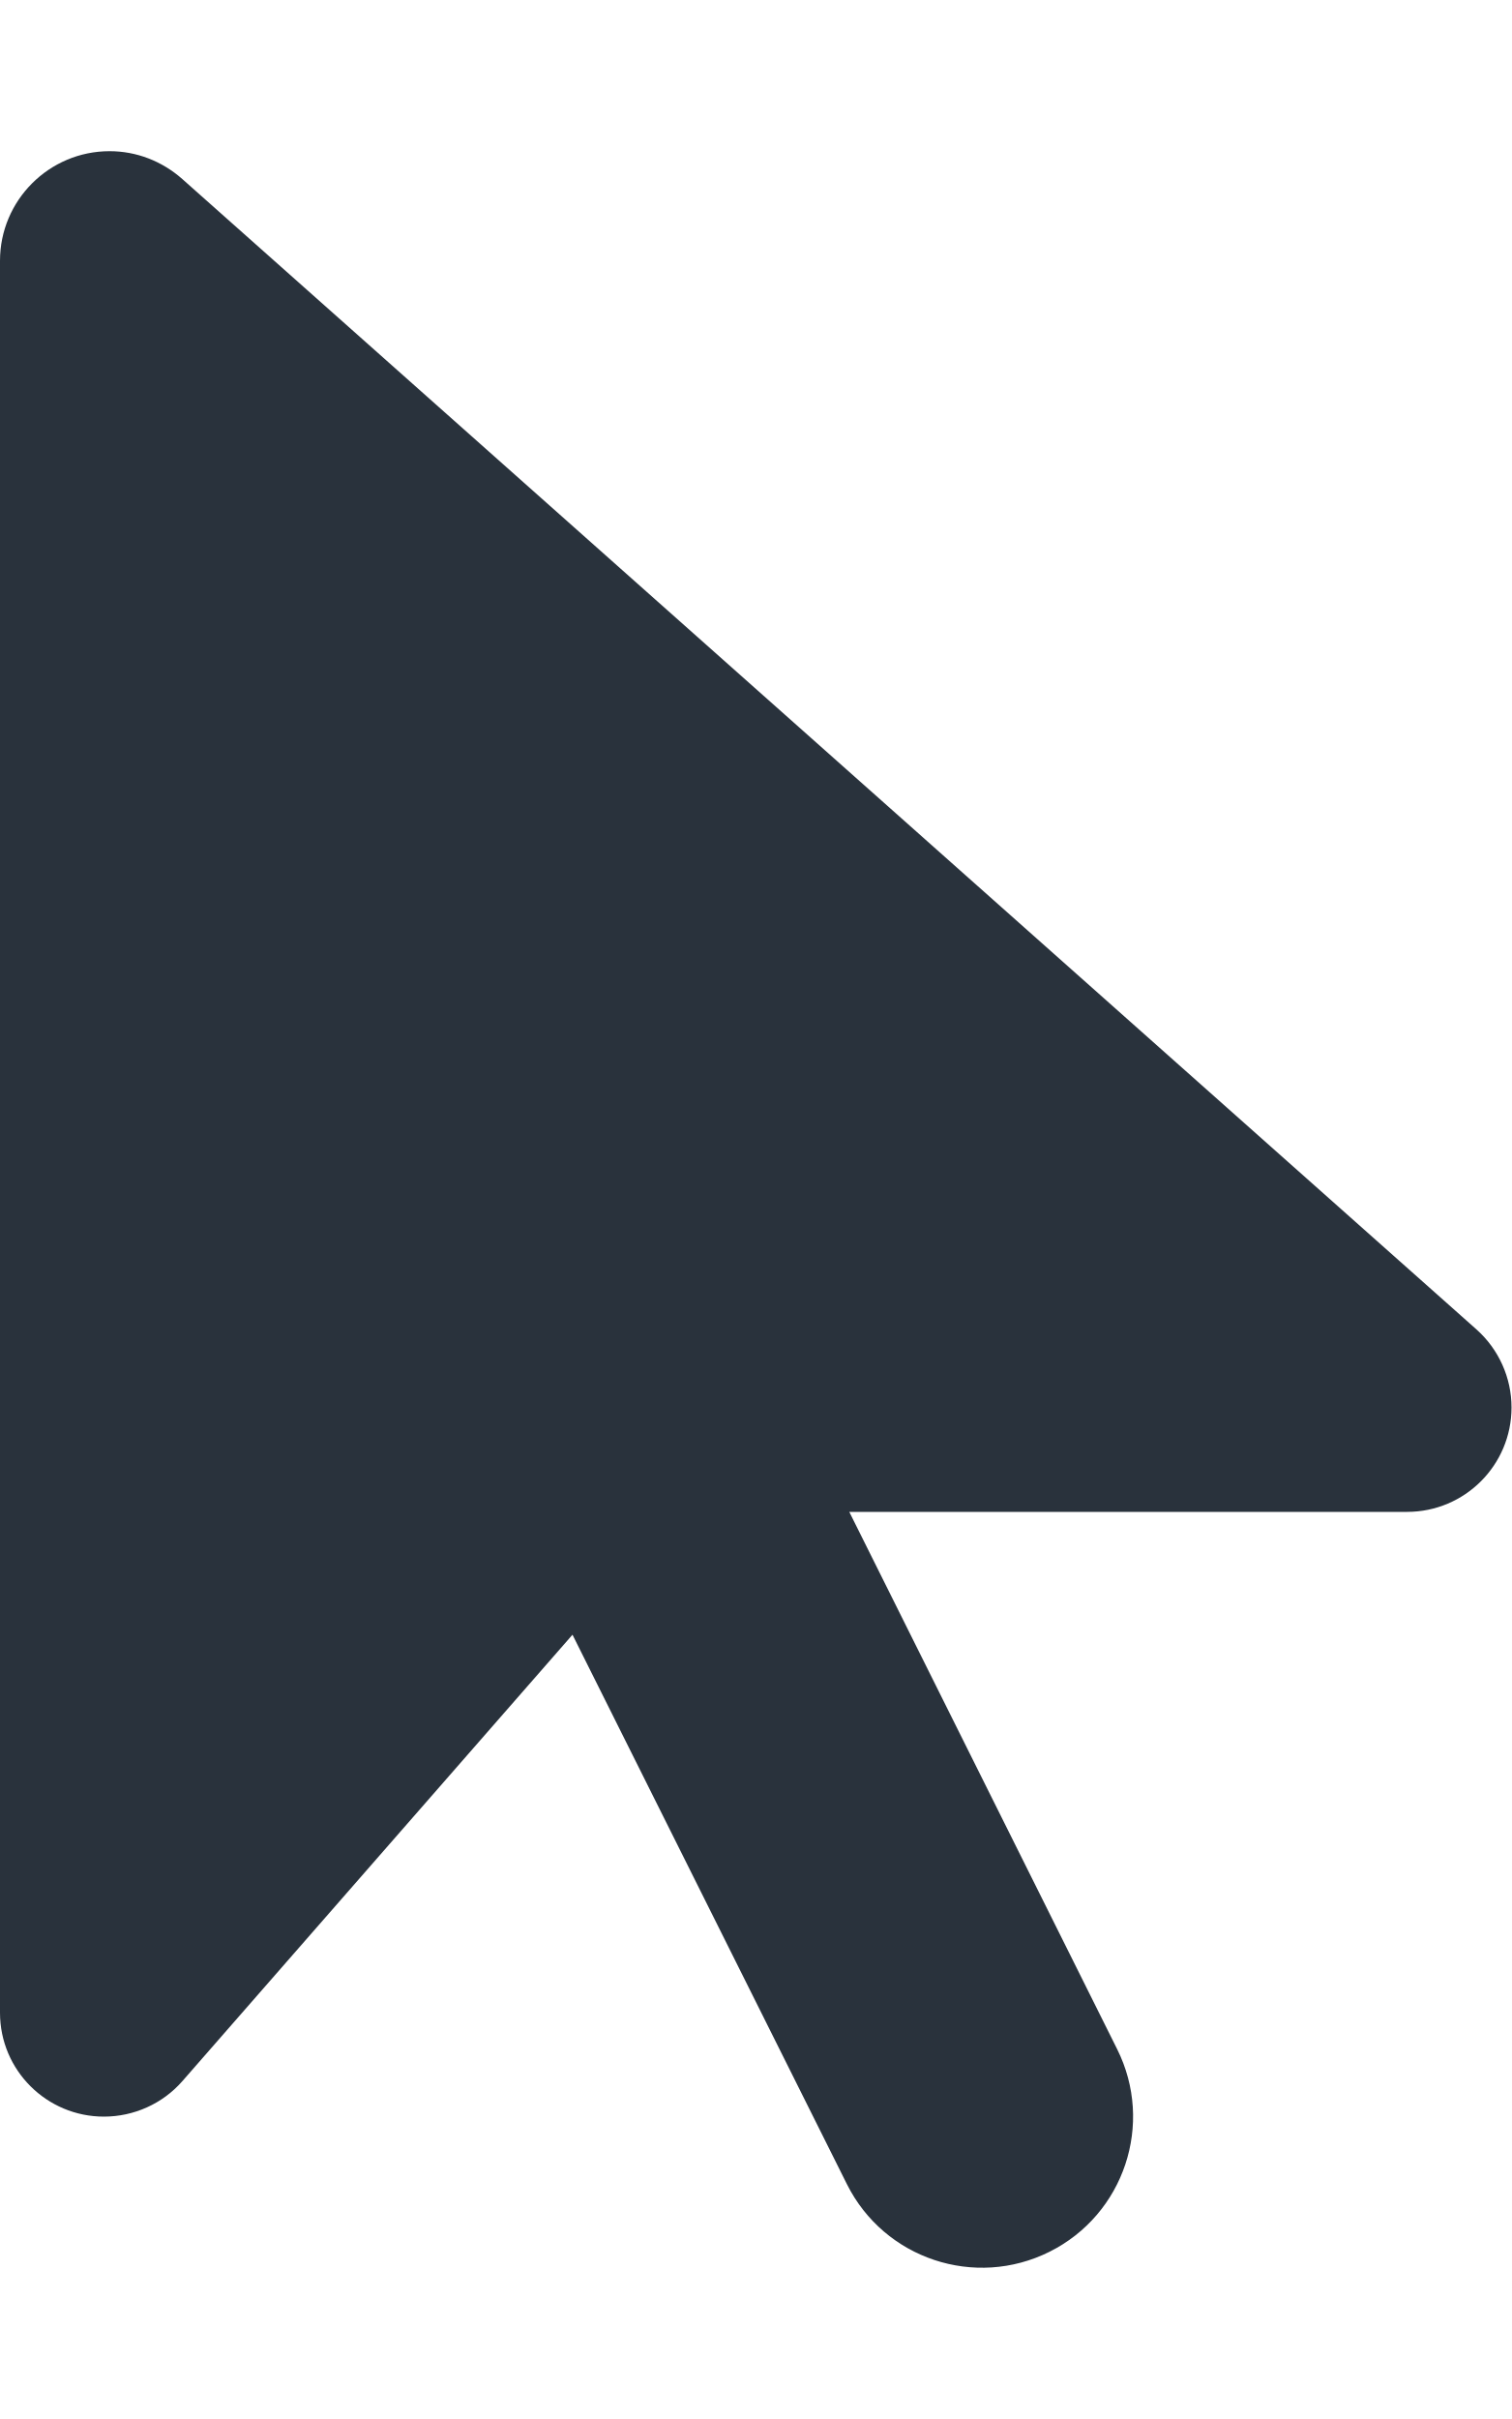
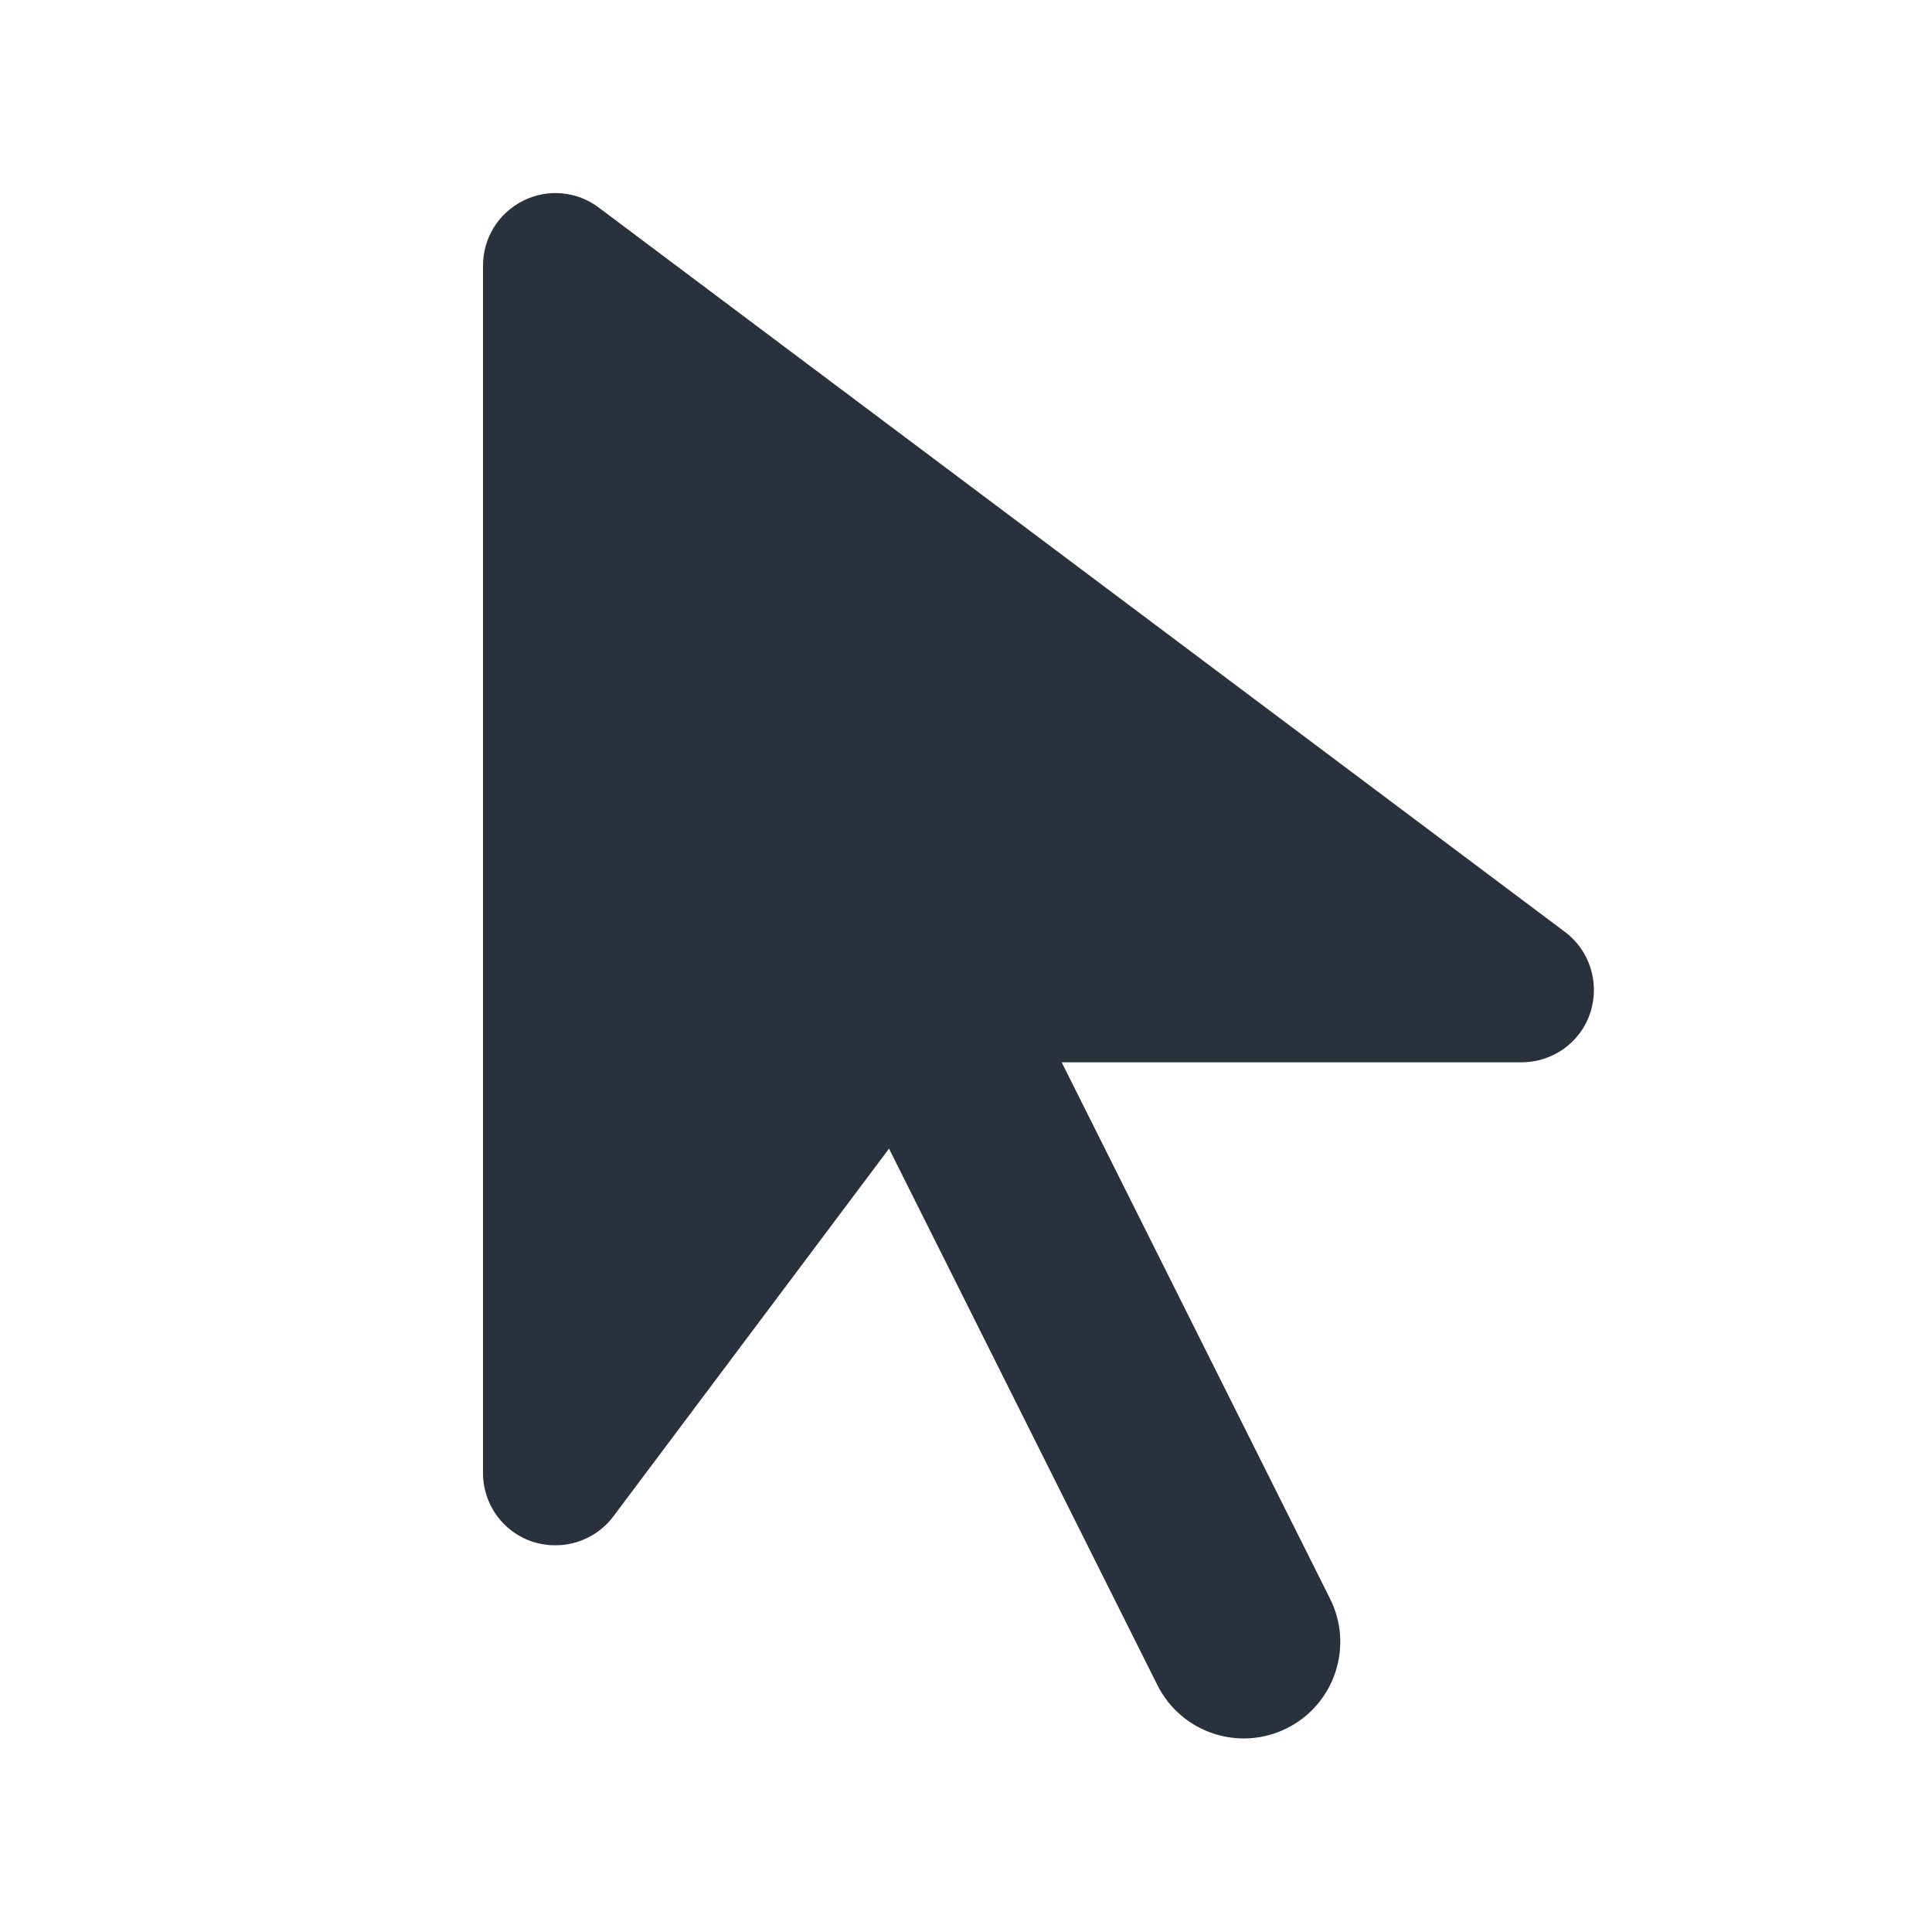
- <svg xmlns="http://www.w3.org/2000/svg" viewBox="0 0 320 512">
-   <path fill="#29323c" d="M0 55.2L0 426c0 12.2 9.9 22 22 22c6.3 0 12.4-2.7 16.6-7.5L121.2 346l58.1 116.3c7.9 15.8 27.1 22.2 42.9 14.3s22.2-27.1 14.3-42.9L179.8 320l118.1 0c12.2 0 22.1-9.9 22.1-22.1c0-6.3-2.7-12.3-7.4-16.5L38.6 37.9C34.3 34.1 28.9 32 23.2 32C10.4 32 0 42.4 0 55.2z" />
+ <svg xmlns="http://www.w3.org/2000/svg" viewBox="0 0 640 640">
+   <path fill="#29323c" d="M173.3 66.5C181.4 62.4 191.2 63.3 198.4 68.8L518.4 308.7C526.7 314.9 530 325.7 526.8 335.5C523.6 345.3 514.4 351.9 504 351.9L351.7 351.9L440.6 529.6C448.5 545.4 442.1 564.6 426.3 572.5C410.5 580.4 391.3 574 383.4 558.2L294.5 380.5L203.2 502.3C197 510.6 186.2 513.9 176.4 510.7C166.6 507.5 160 498.3 160 488L160 88C160 78.9 165.1 70.6 173.3 66.5z" />
</svg>
